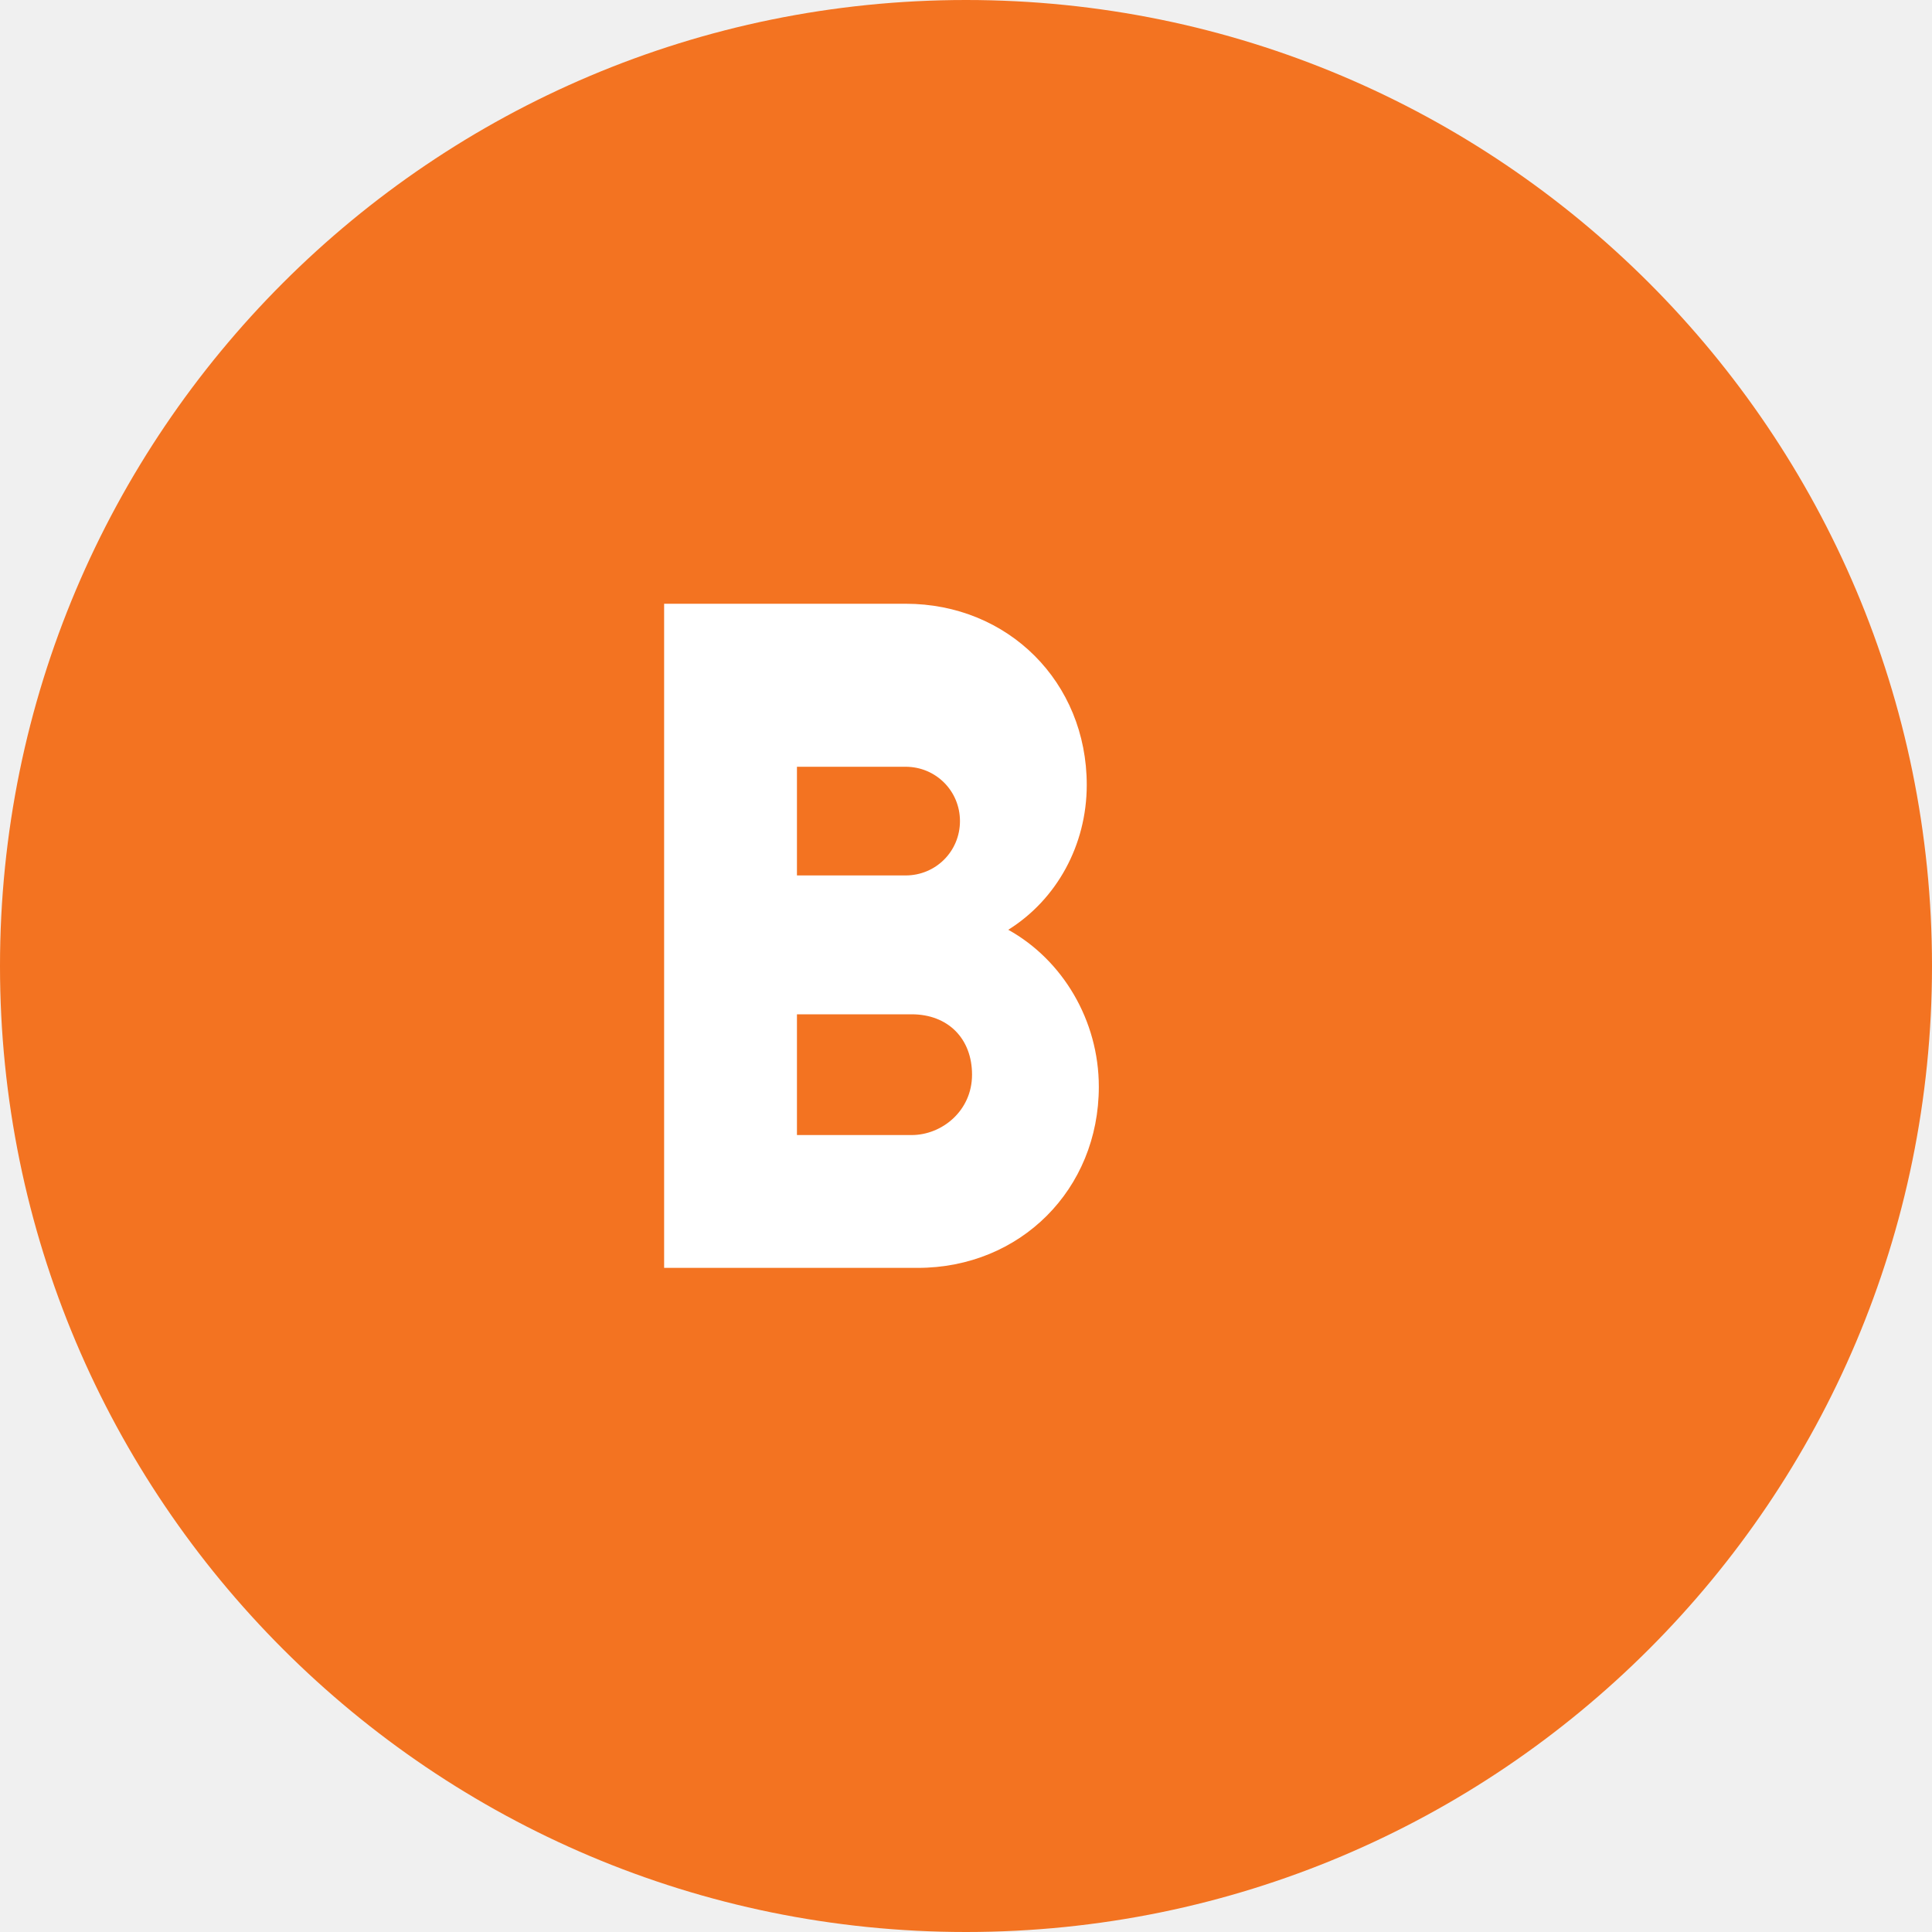
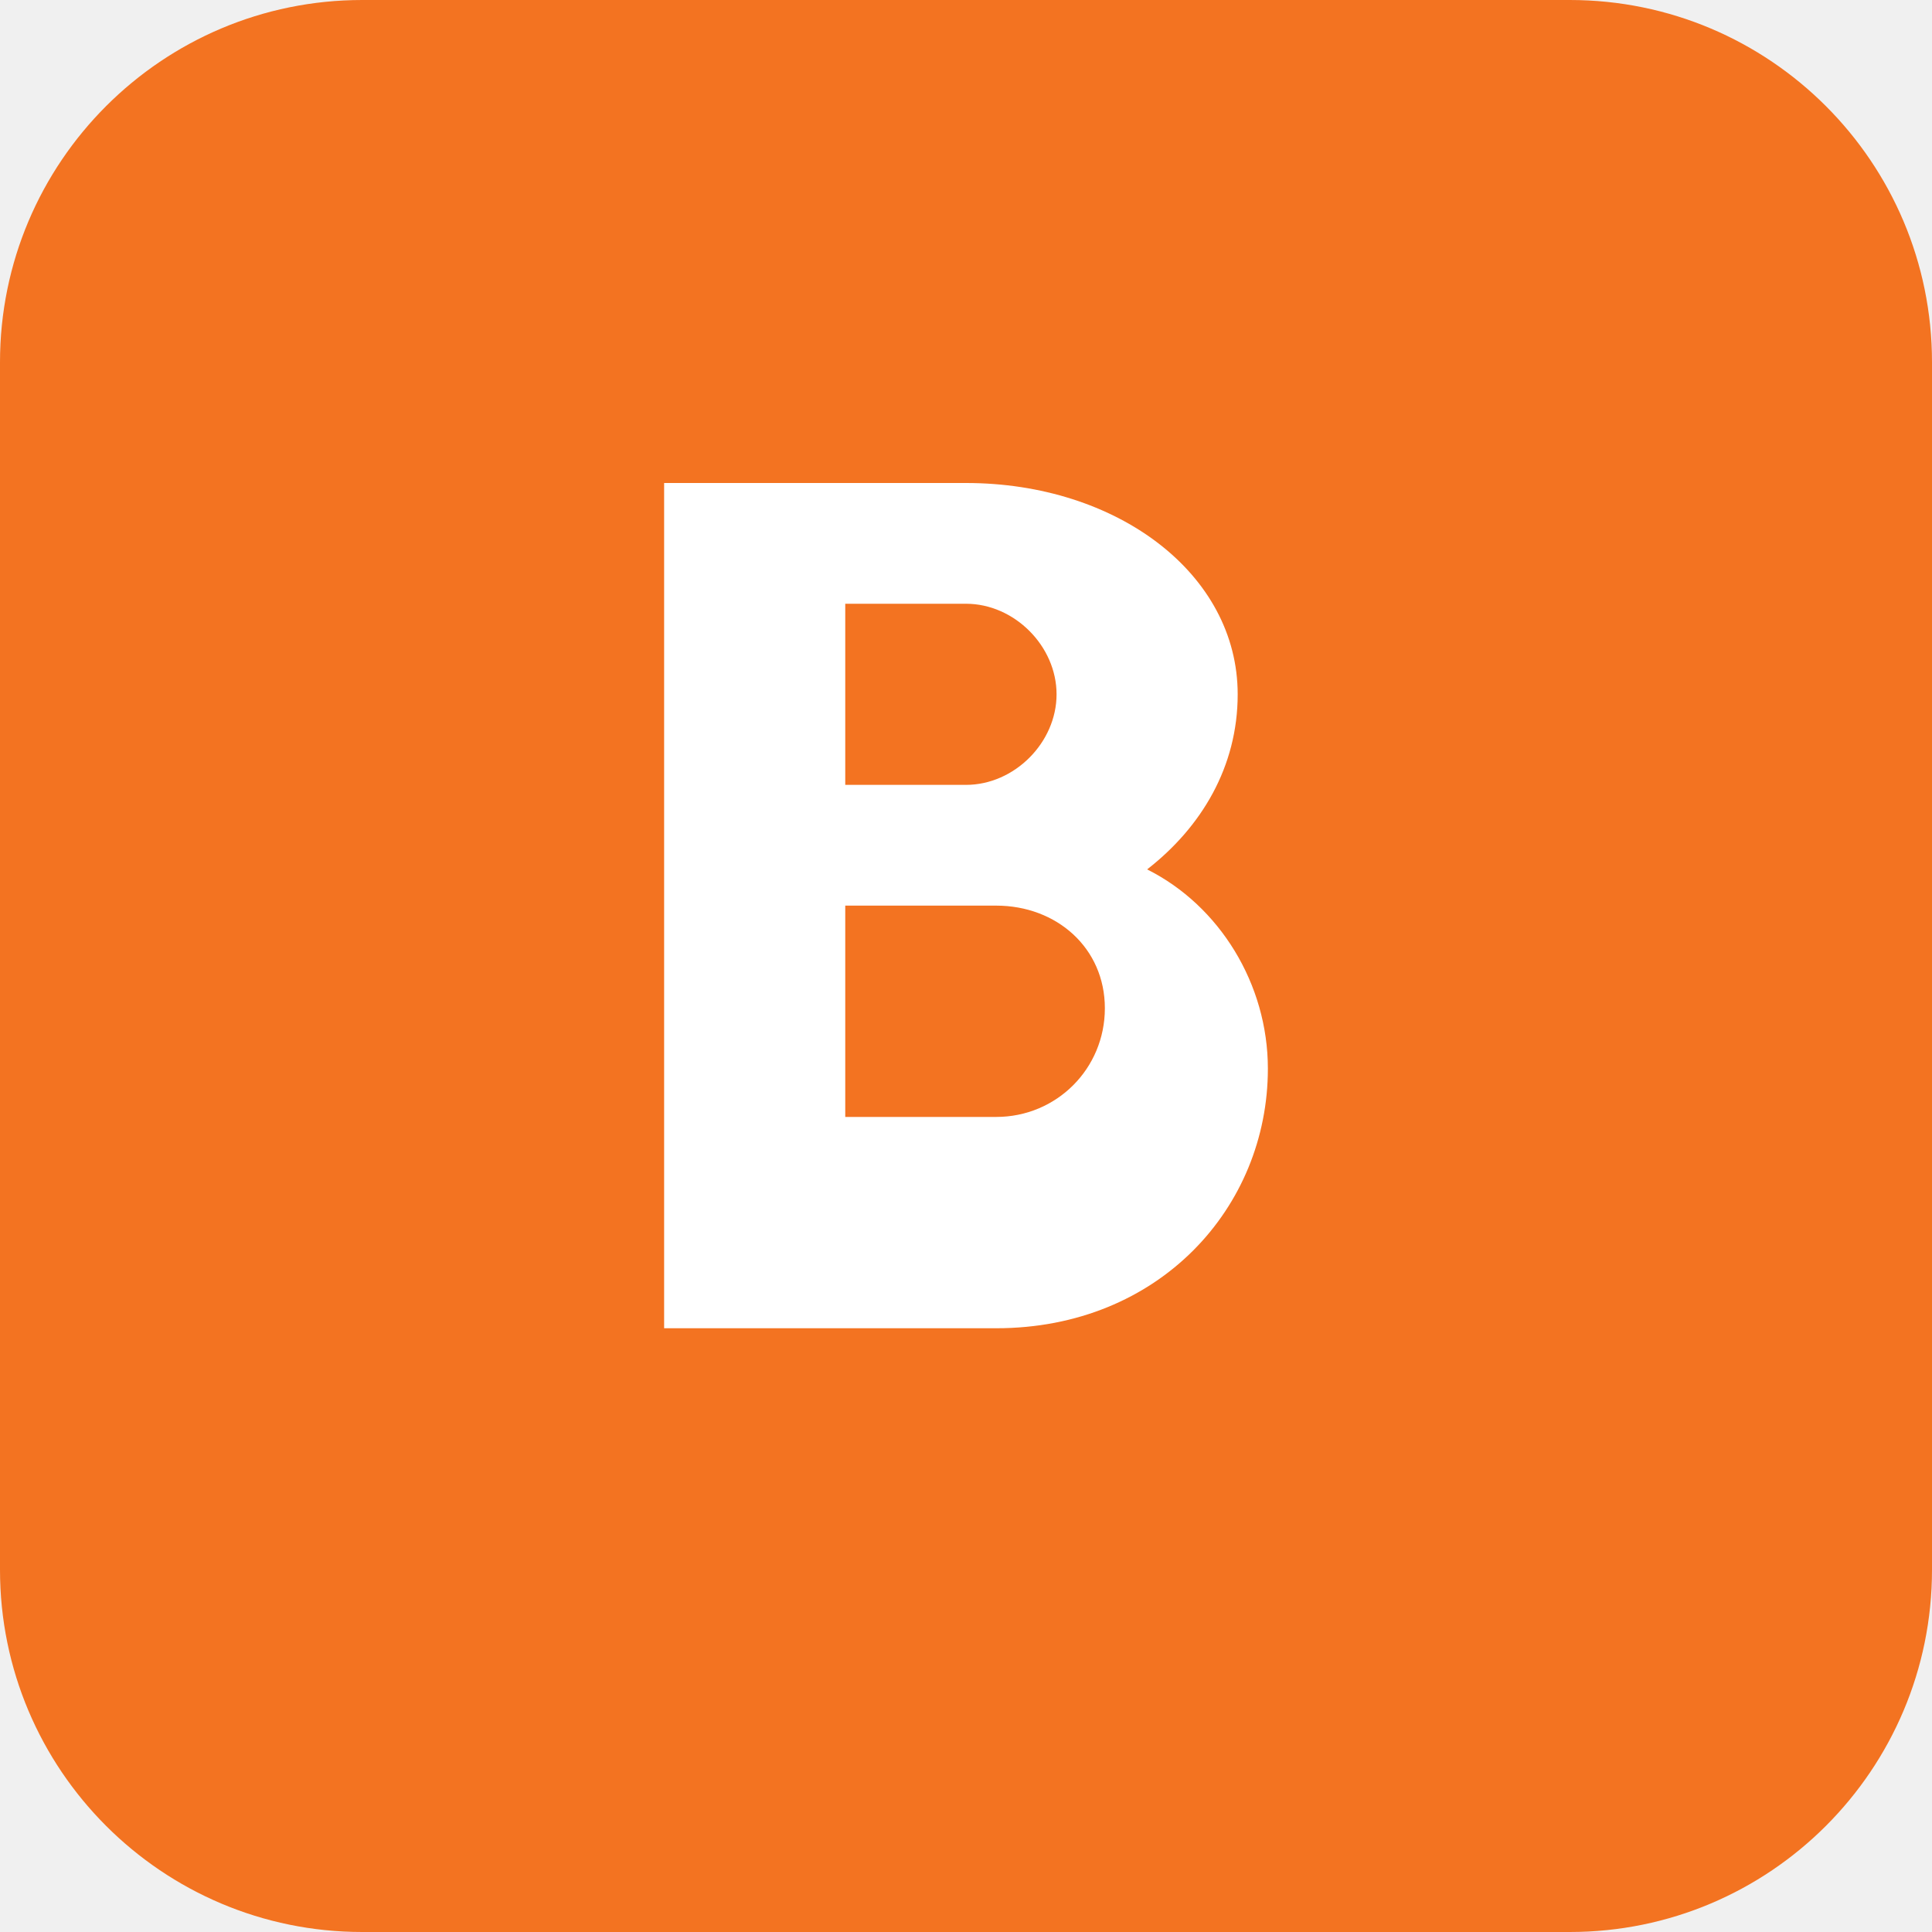
- <svg xmlns="http://www.w3.org/2000/svg" viewBox="0 0 32 32" fill="none">
-   <circle cx="16" cy="16" r="16" fill="#F37321" />
-   <path d="M11 10h4c1.7 0 3 1.3 3 3 0 1-.5 1.9-1.3 2.4.9.5 1.5 1.5 1.5 2.6 0 1.7-1.3 3-3 3h-4.2V10zm2.2 4.5h1.8c.5 0 .9-.4.9-.9s-.4-.9-.9-.9h-1.8v1.8zm0 4.3h1.9c.5 0 1-.4 1-1s-.4-1-1-1h-1.9v2z" fill="white" />
+ <svg xmlns="http://www.w3.org/2000/svg" viewBox="0 0 32 32">
+   <rect width="32" height="32" rx="6" fill="#F37321" />
+   <path d="M11 8h5c2.5 0 4.5 1.5 4.5 3.5 0 1.2-.6 2.2-1.5 2.9 1.2.6 2 1.9 2 3.3 0 2.3-1.8 4.3-4.5 4.3H11V8zm3 5h2c.8 0 1.5-.7 1.5-1.5S16.8 10 16 10h-2v3zm0 5.5h2.5c1 0 1.8-.8 1.8-1.8s-.8-1.7-1.8-1.7H14v3.5z" fill="#ffffff" />
</svg>
